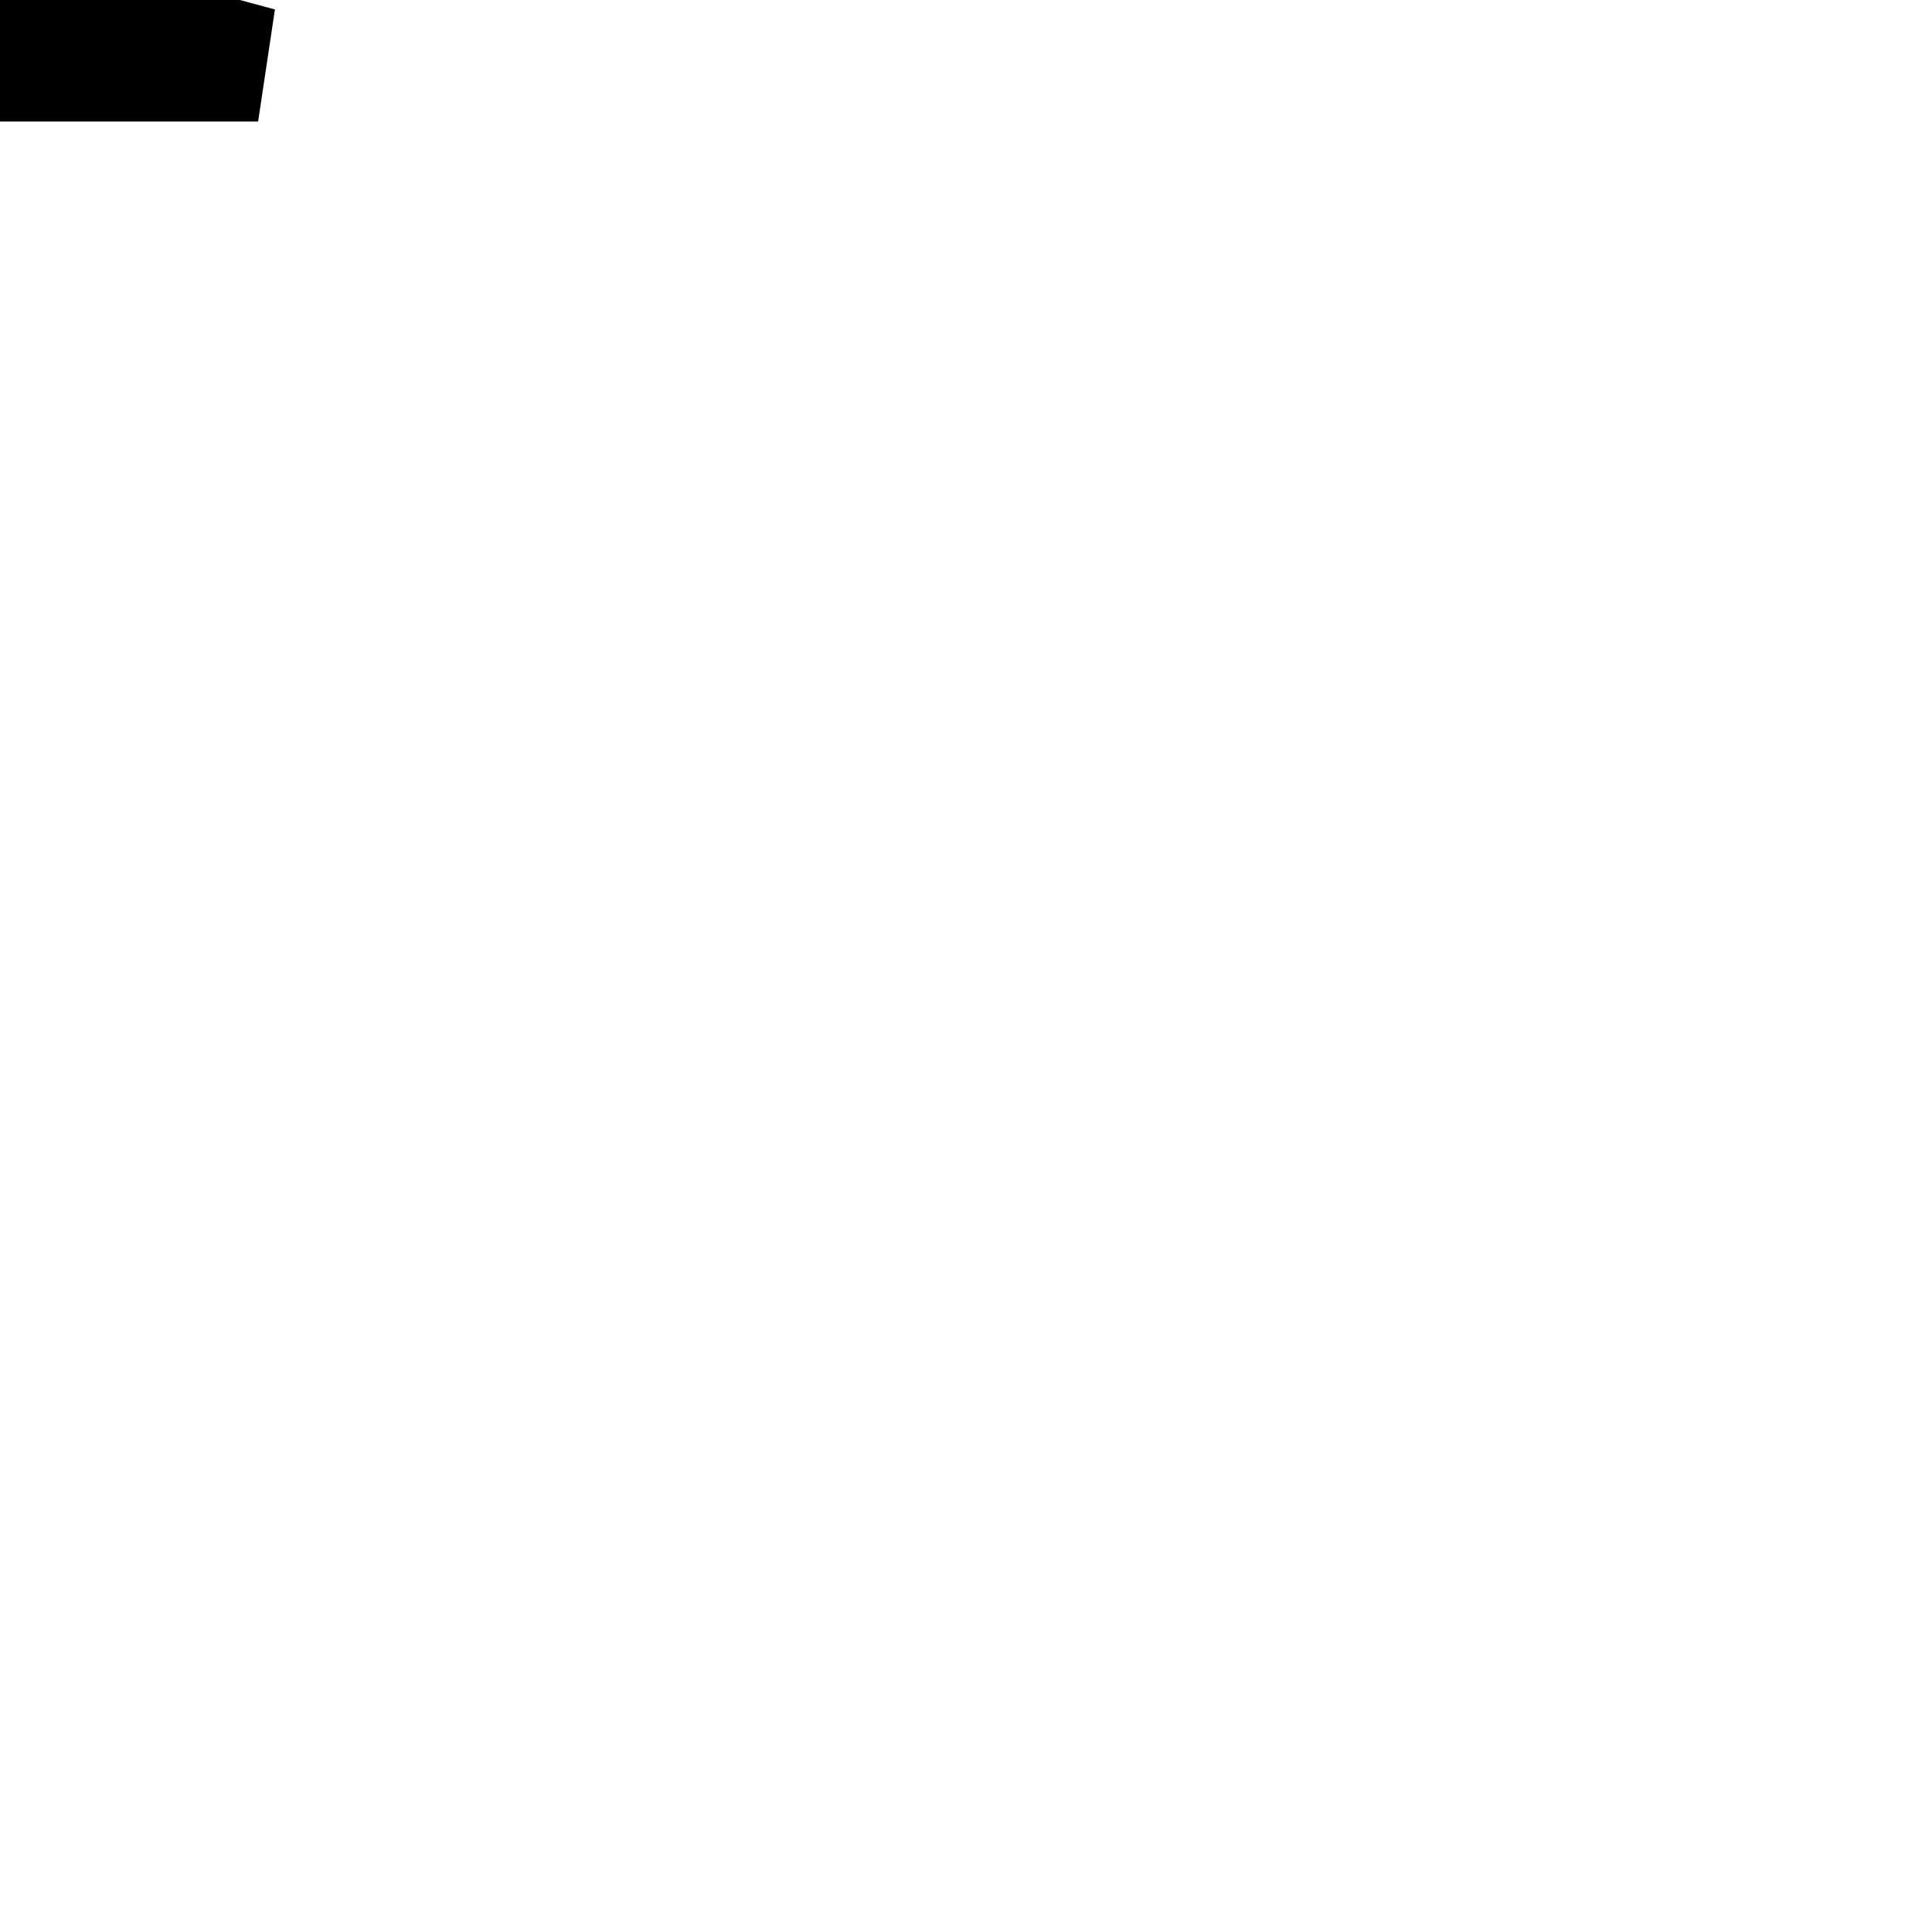
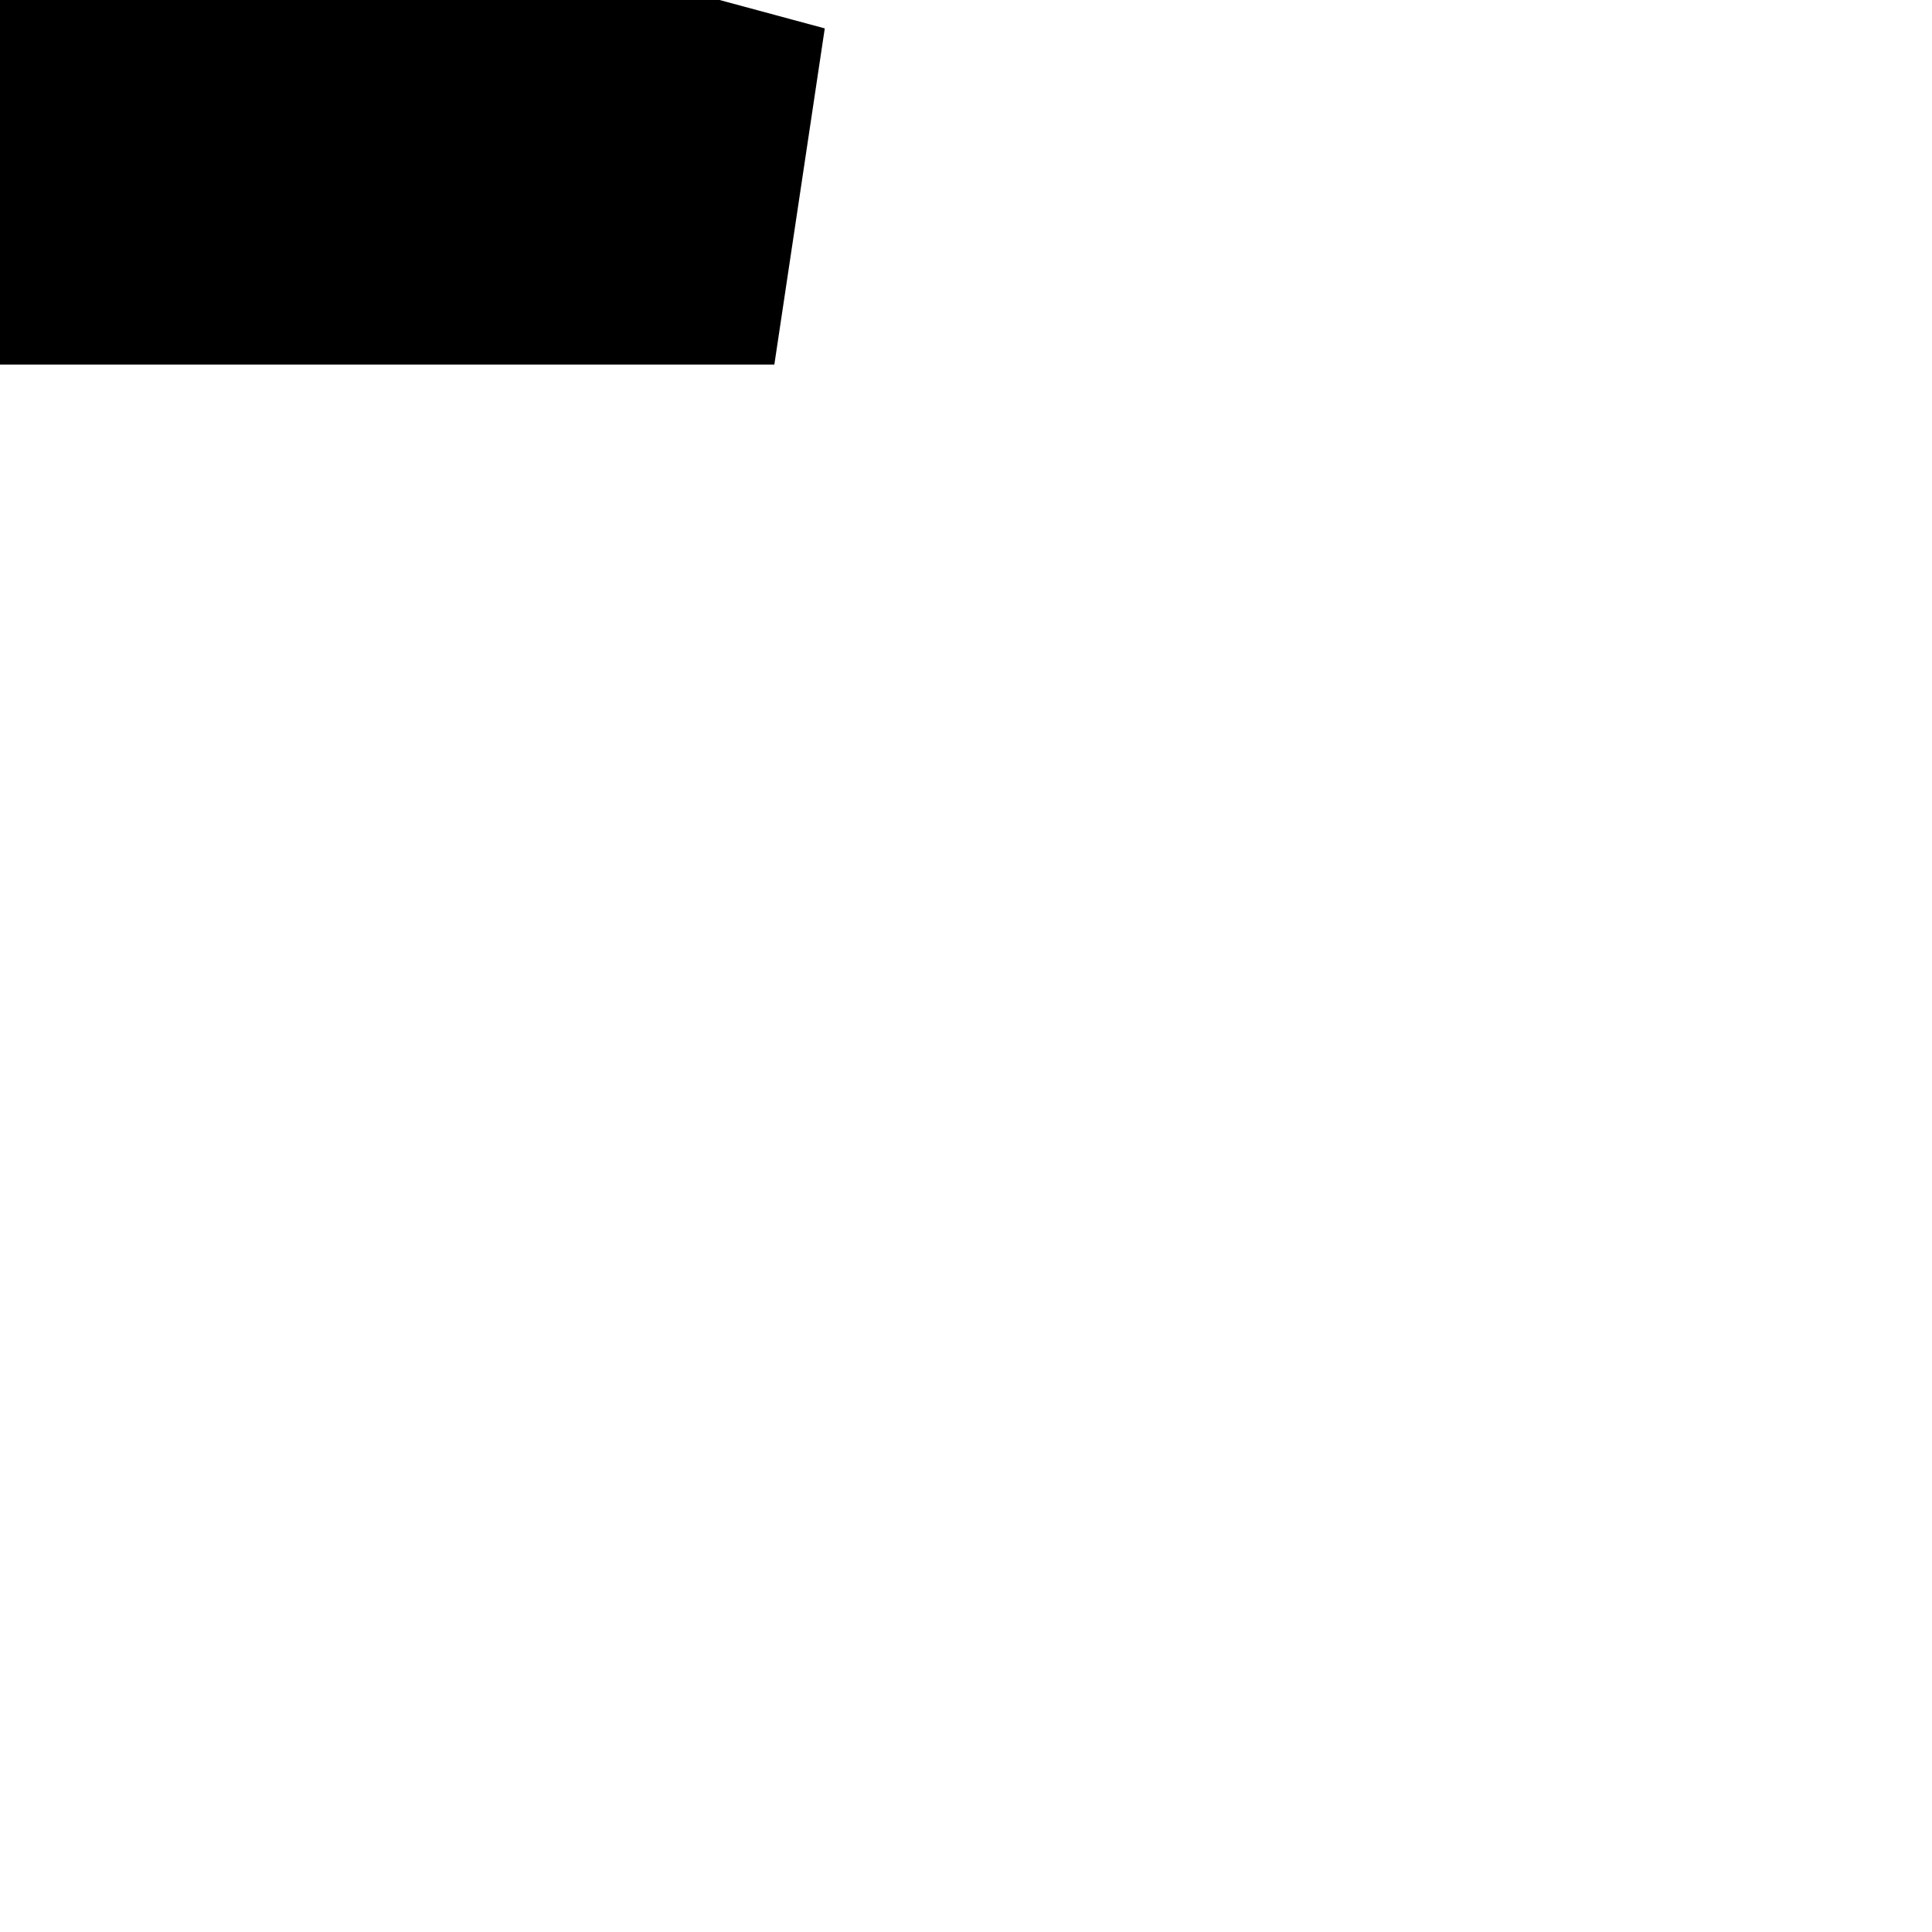
<svg xmlns="http://www.w3.org/2000/svg" version="1.1" id="Calque_1" x="0px" y="0px" viewBox="0 0 1000 1000" style="enable-background:new 0 0 1000 1000;" xml:space="preserve">
-   <polygon points="-4.8,-34.8 -9.9,-5.4 -17,-5.4 -31.6,-62.8 -142.3,-62.9 -142.3,62.9 133.6,62.9 142.3,4.9 " />
+   <polygon points="-14.4,-104.4 -29.7,-16.2 -51,-16.2 -94.8,-188.4 -426.9,-188.7 -426.9,188.7 400.8,188.7 426.9,14.7 " />
</svg>
